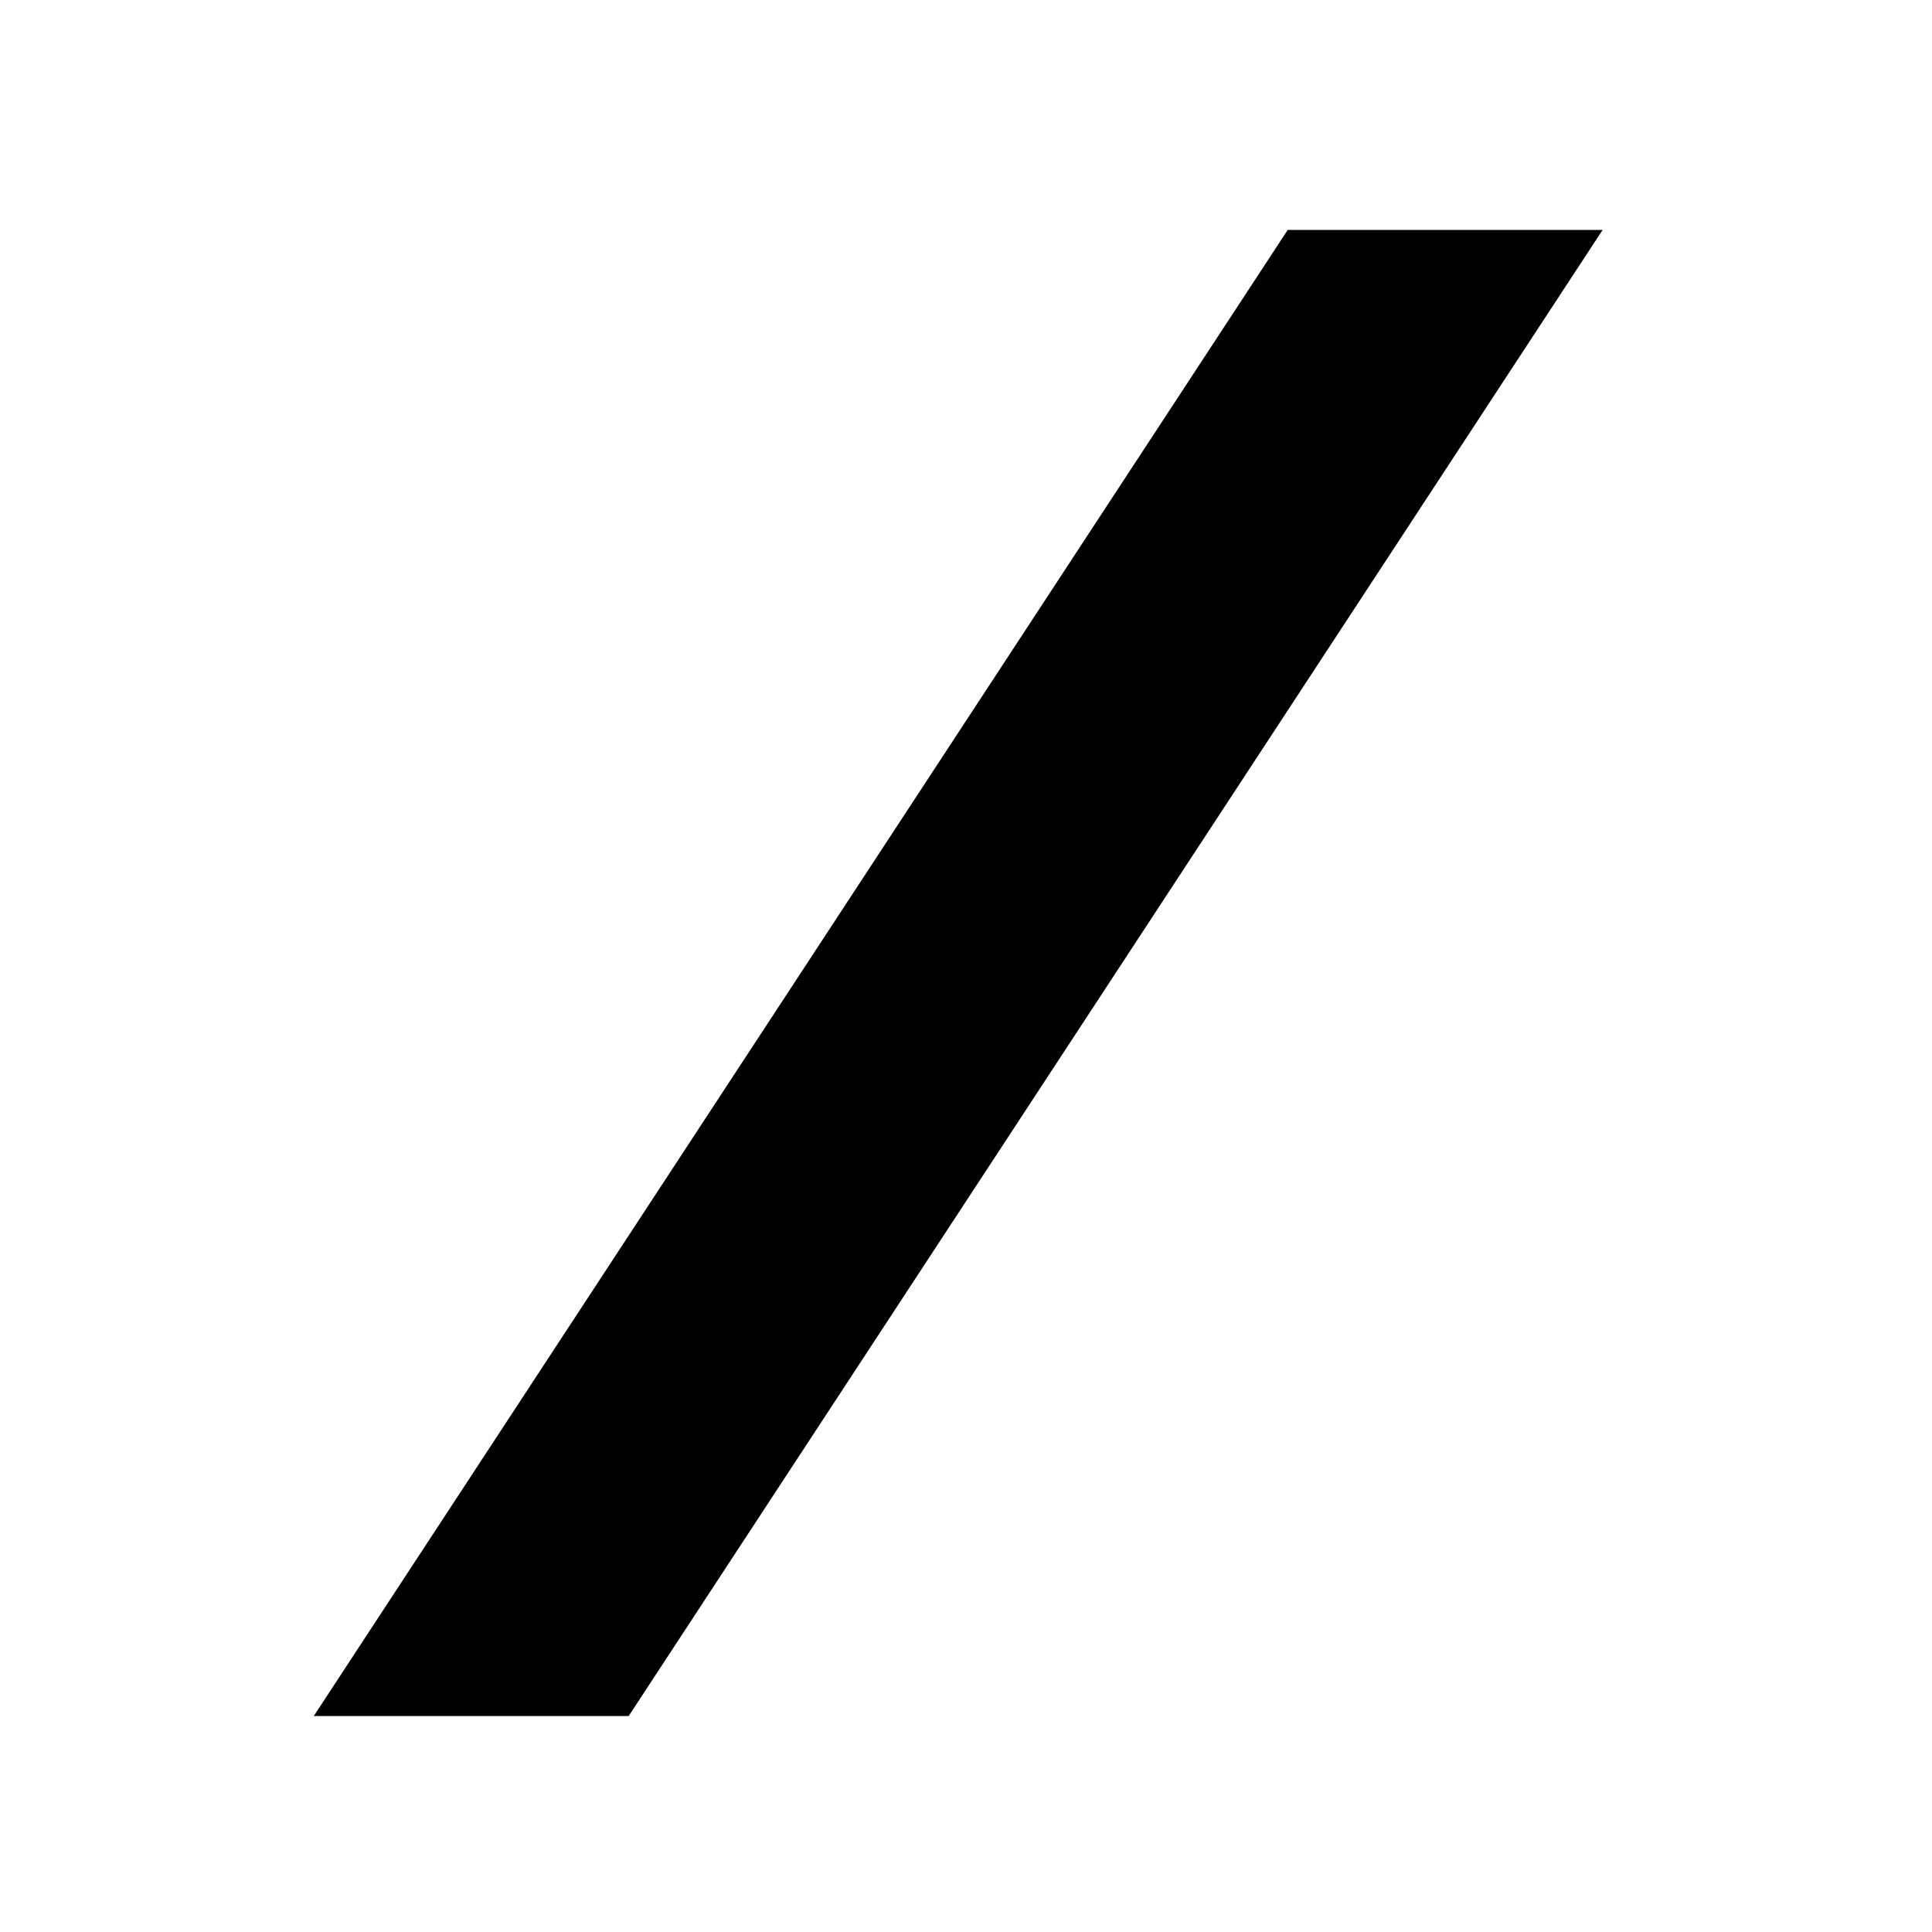
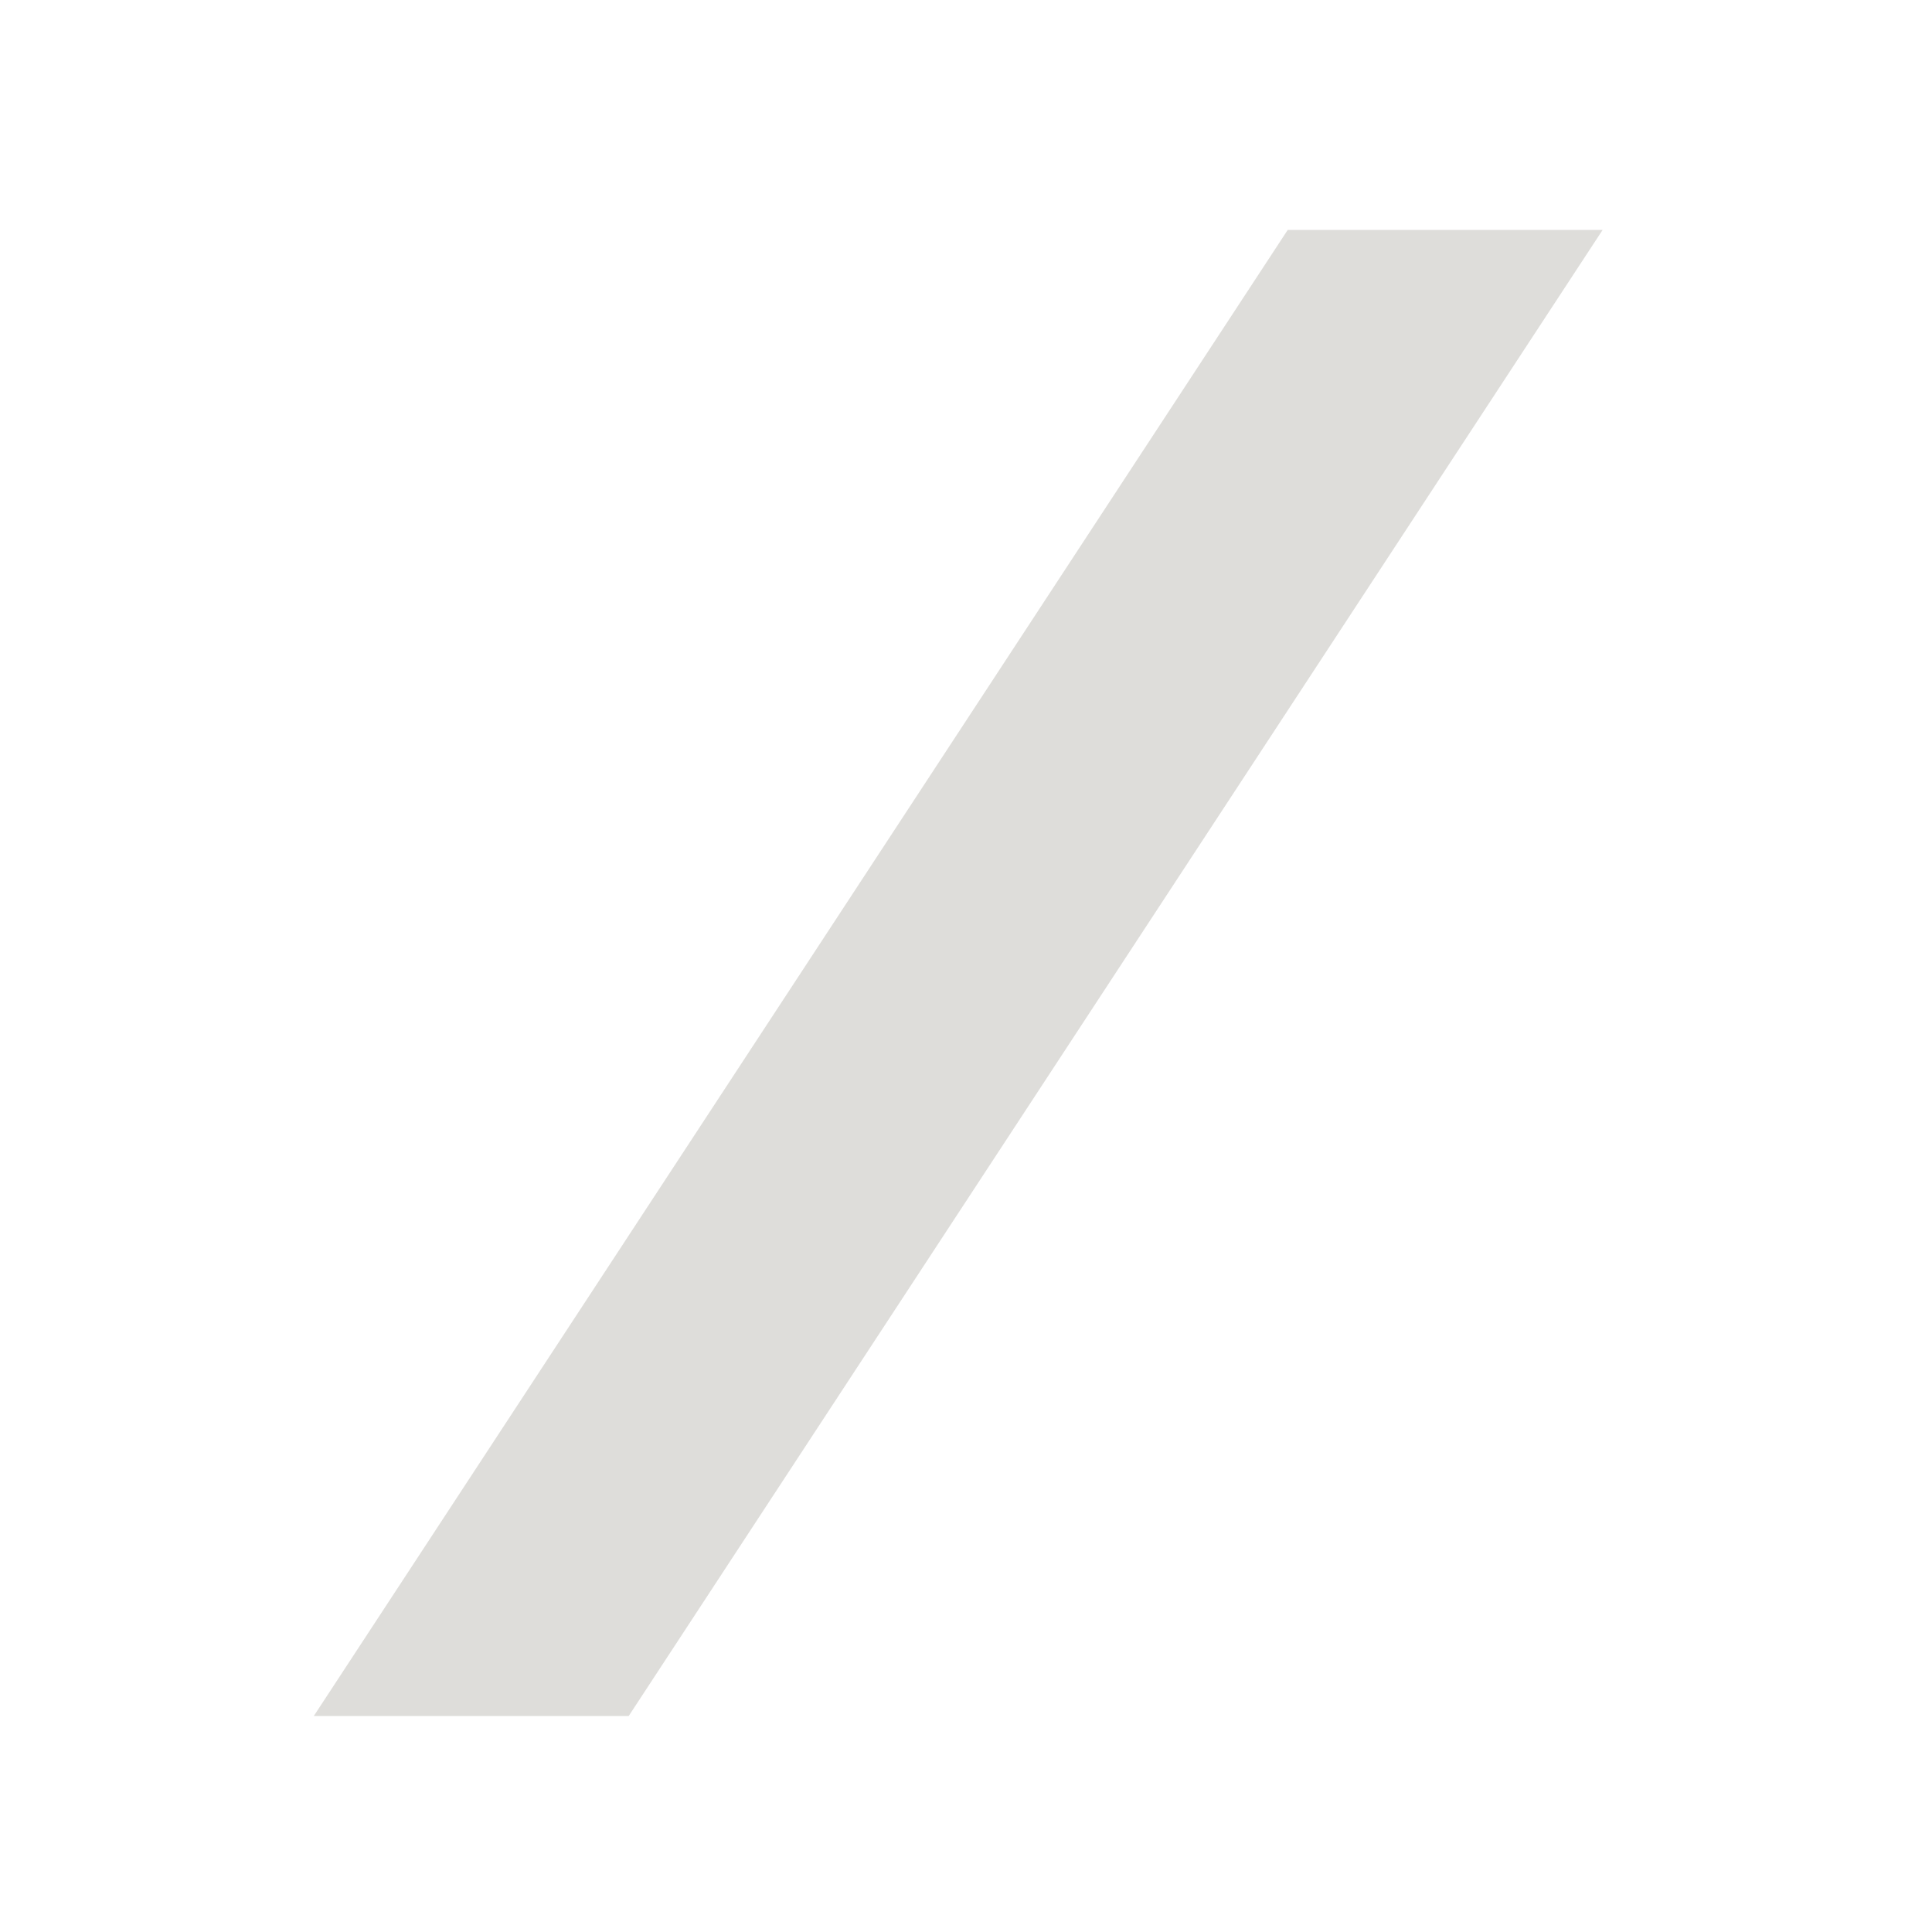
<svg xmlns="http://www.w3.org/2000/svg" width="33.867mm" height="33.867mm" viewBox="0 0 33.867 33.867" version="1.1" id="svg1">
  <defs id="defs1" />
  <g id="layer1" transform="translate(-37.82724,-68.91299)">
    <rect style="fill:none;fill-opacity:0.587;stroke-width:0.465" id="rect1" width="33.867" height="33.867" x="37.827" y="68.913" />
  </g>
  <g id="layer2">
-     <path d="M 21.181,5.346 8.309,39.898 H 4.147 L 17.019,5.346 Z" id="text1" style="font-size:48.392px;line-height:1.25;-inkscape-font-specification:sans-serif;stroke-width:0.265" transform="scale(1.32634,0.7539548)" aria-label="/" />
+     <path d="M 21.181,5.346 8.309,39.898 H 4.147 L 17.019,5.346 Z" id="text1" style="font-size:48.392px;line-height:1.25;-inkscape-font-specification:sans-serif;stroke-width:0.265;fill:#deddda" transform="scale(1.32634,0.7539548)" aria-label="/" />
  </g>
</svg>
